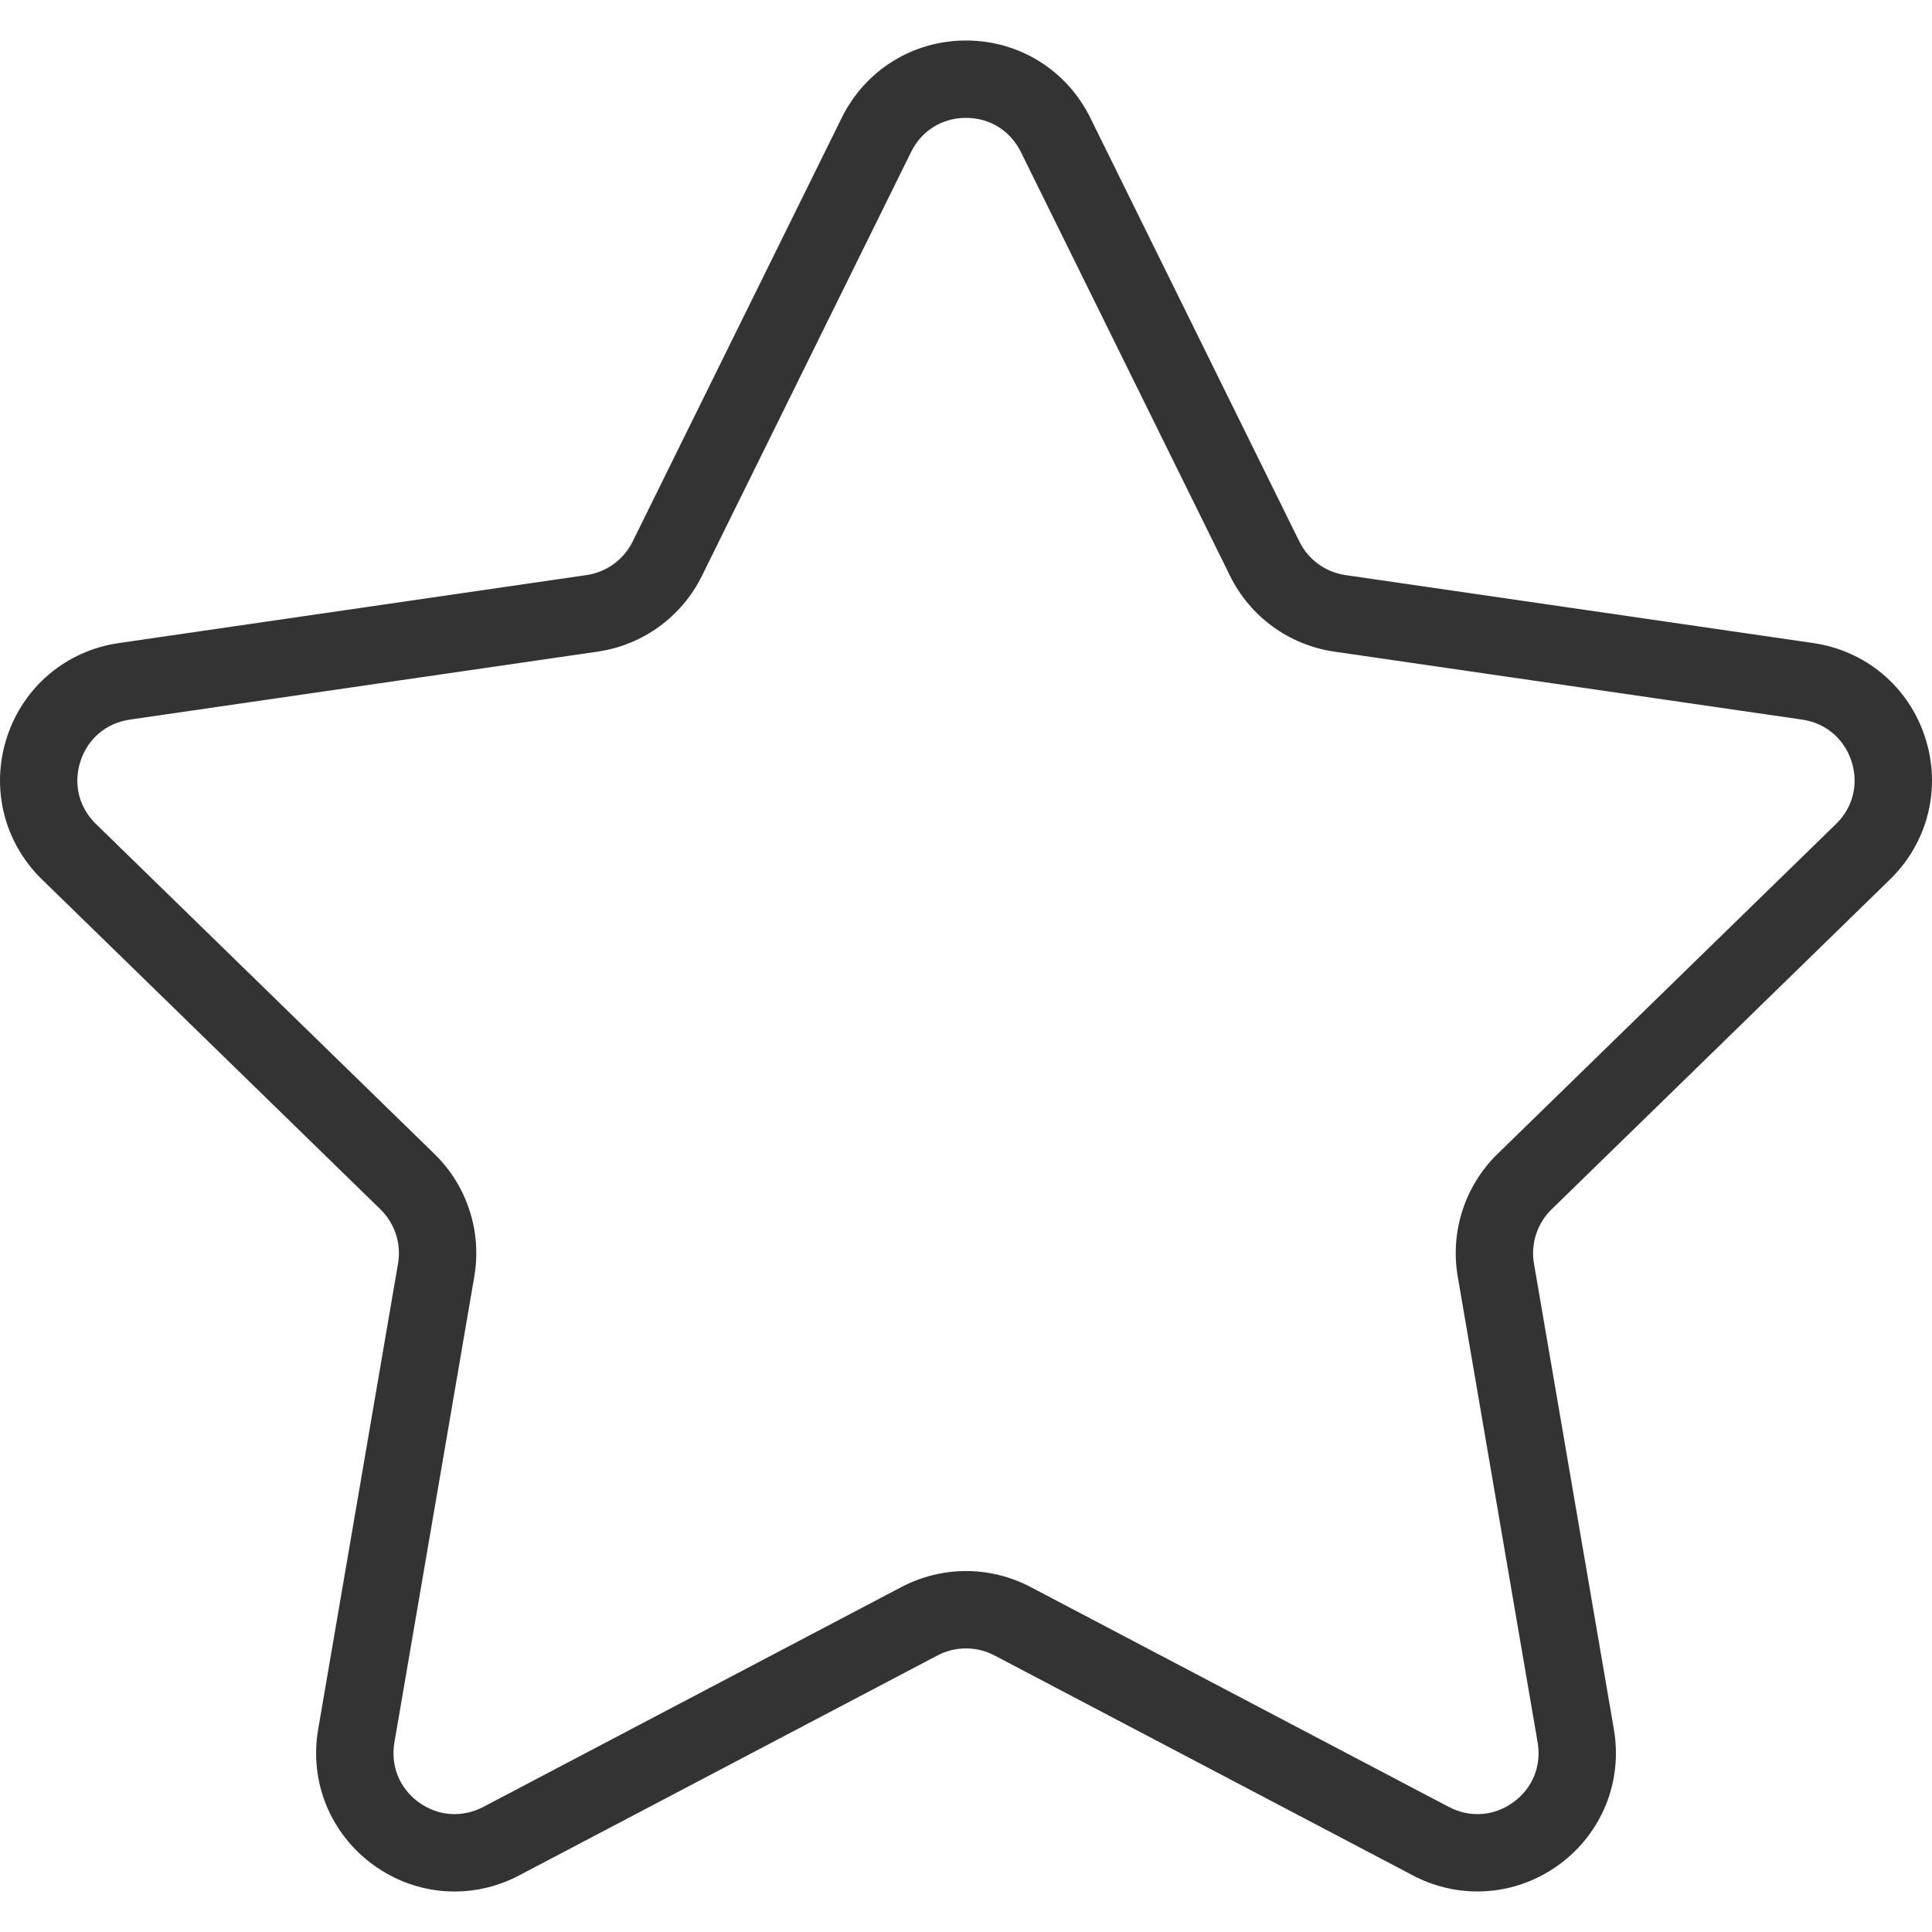
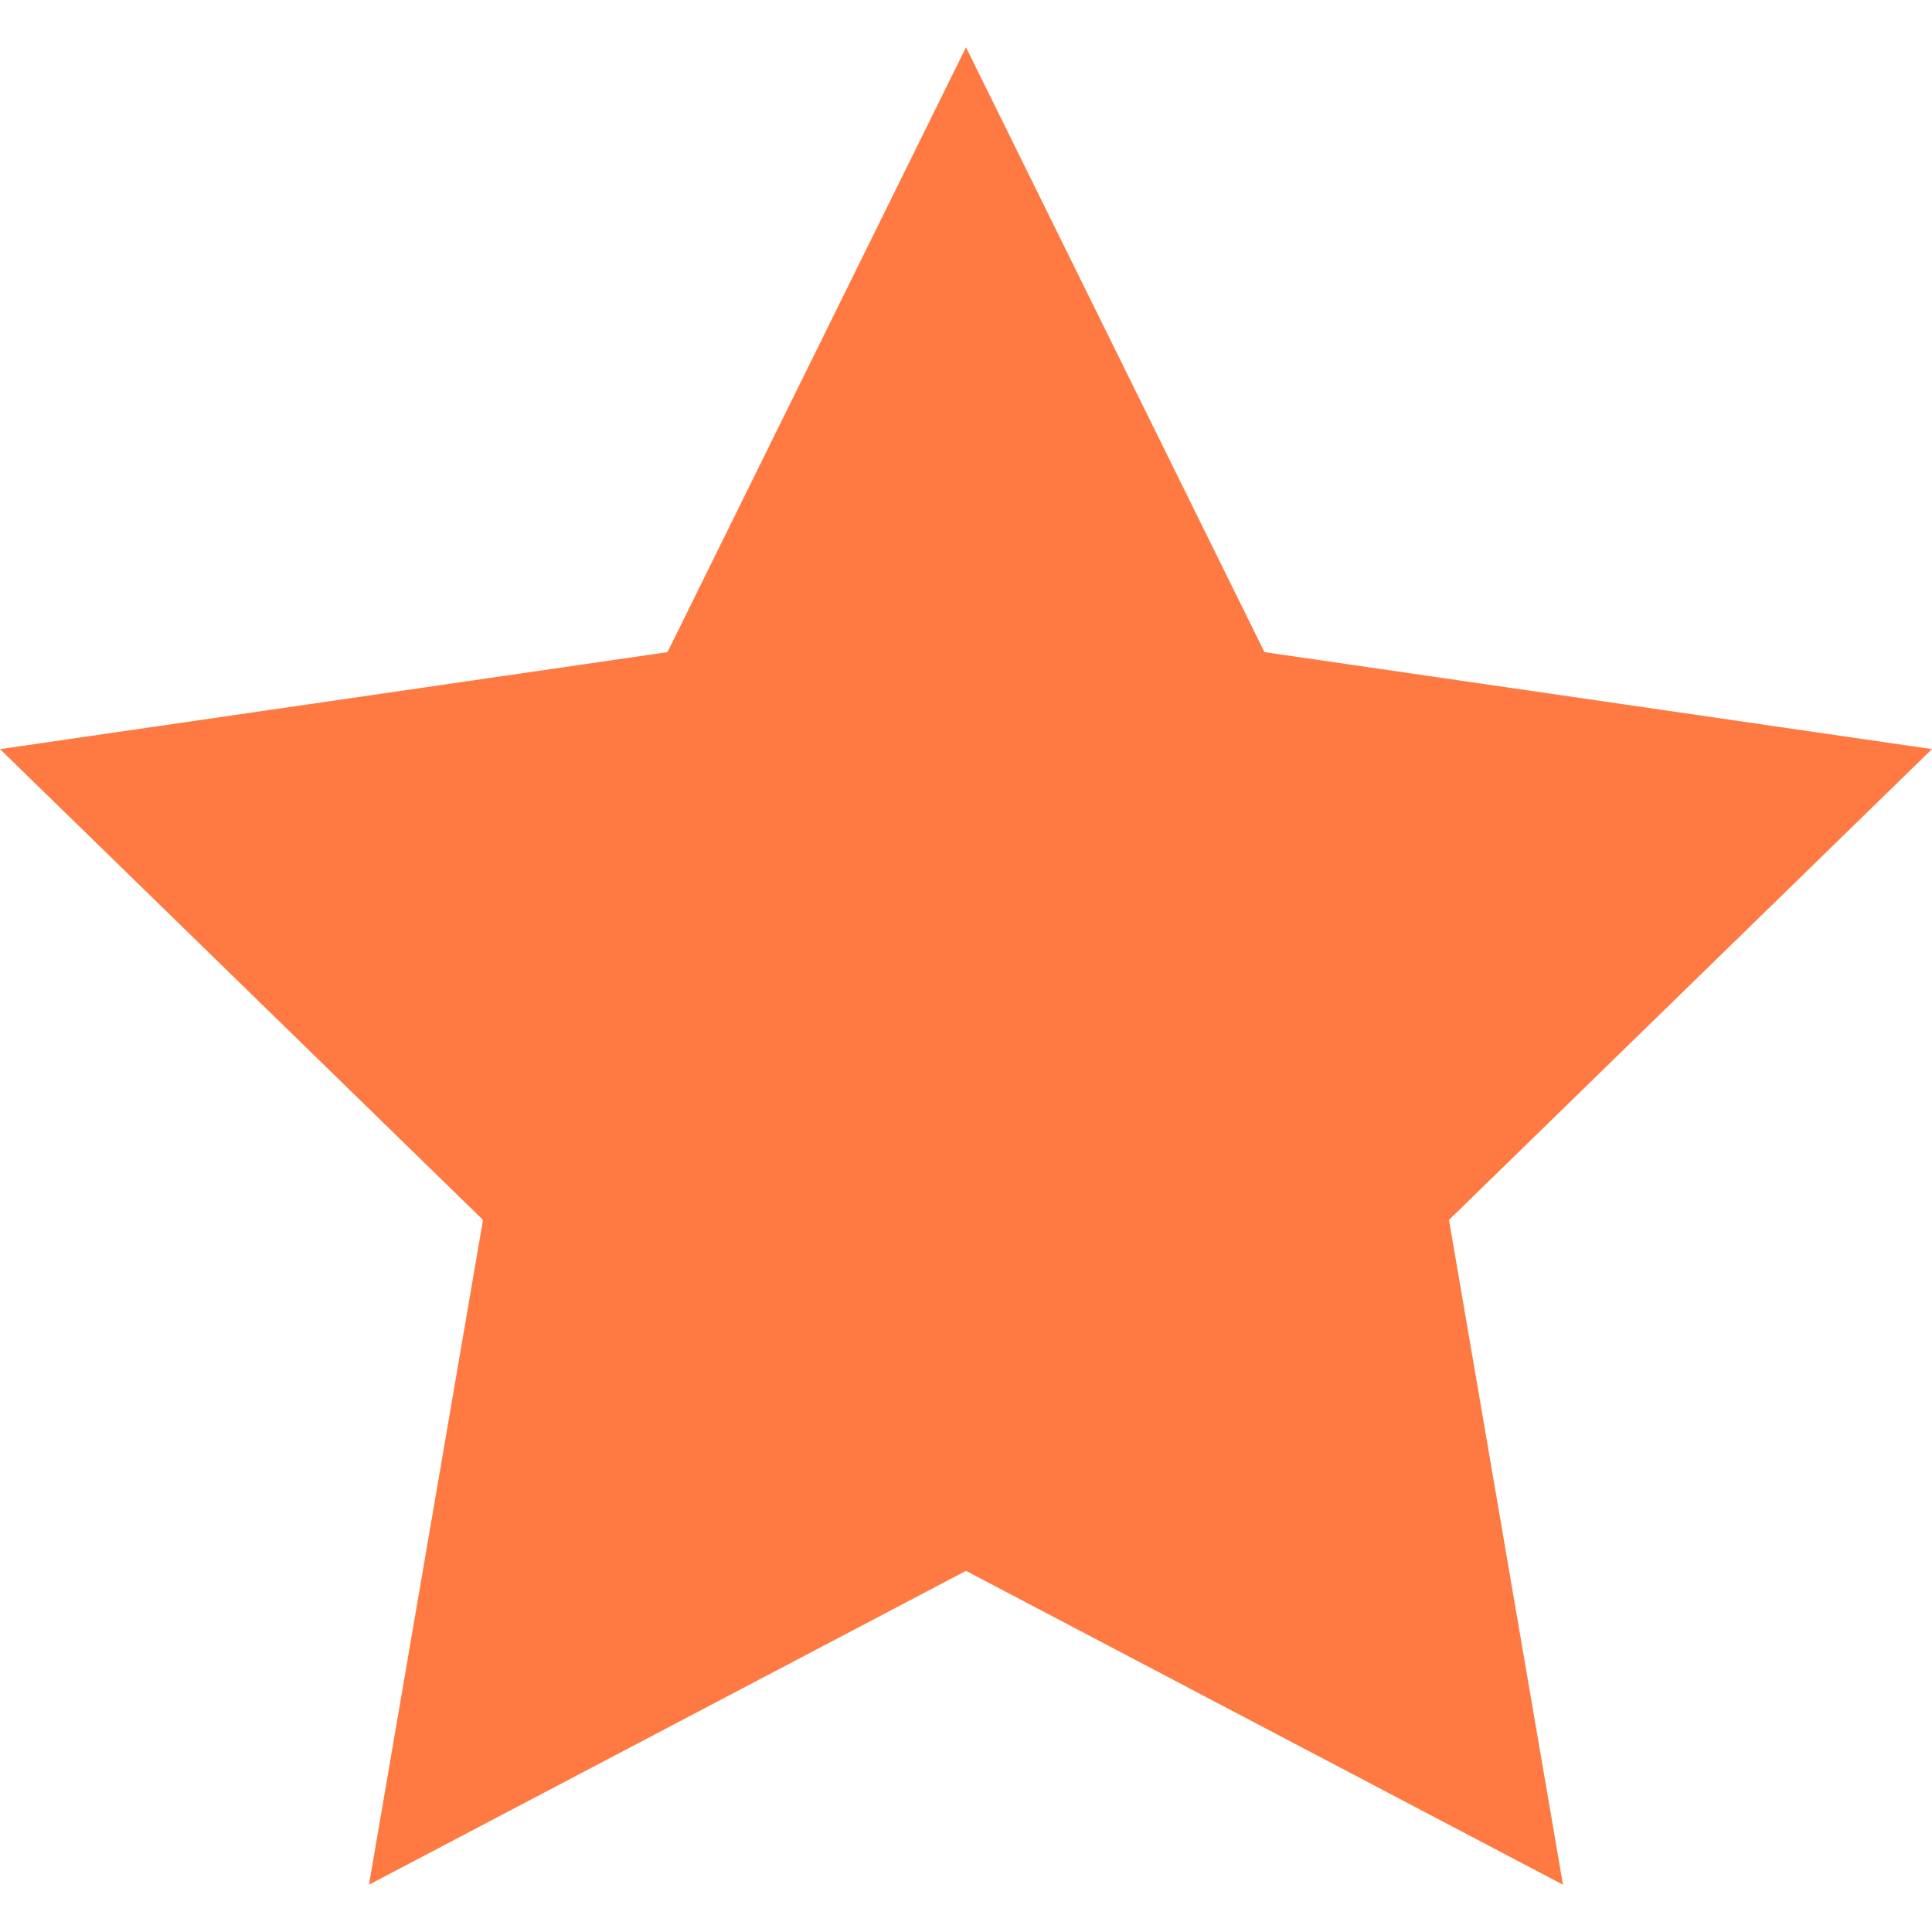
- <svg xmlns="http://www.w3.org/2000/svg" version="1.1" id="Capa_1" x="0px" y="0px" viewBox="0 0 49.94 49.94" style="enable-background:new 0 0 49.94 49.94;" xml:space="preserve" width="512px" height="512px" class="">
+ <svg xmlns="http://www.w3.org/2000/svg" version="1.1" id="Layer_1" x="0px" y="0px" viewBox="0 0 426.667 426.667" style="enable-background:new 0 0 426.667 426.667;" xml:space="preserve">
+   <polygon style="fill:#FF7A42;" points="213.333,10.441 279.249,144.017 426.667,165.436 320,269.41 345.173,416.226 213.333,346.91   81.485,416.226 106.667,269.41 0,165.436 147.409,144.017 " />
  <g>
-     <path d="M48.856,22.731c0.983-0.958,1.33-2.364,0.906-3.671c-0.425-1.307-1.532-2.24-2.892-2.438l-12.092-1.757  c-0.515-0.075-0.96-0.398-1.19-0.865L28.182,3.043c-0.607-1.231-1.839-1.996-3.212-1.996c-1.372,0-2.604,0.765-3.211,1.996  L16.352,14c-0.23,0.467-0.676,0.79-1.191,0.865L3.069,16.623C1.71,16.82,0.603,17.753,0.178,19.06  c-0.424,1.307-0.077,2.713,0.906,3.671l8.749,8.528c0.373,0.364,0.544,0.888,0.456,1.4L8.224,44.702  c-0.232,1.353,0.313,2.694,1.424,3.502c1.11,0.809,2.555,0.914,3.772,0.273l10.814-5.686c0.461-0.242,1.011-0.242,1.472,0  l10.815,5.686c0.528,0.278,1.1,0.415,1.669,0.415c0.739,0,1.475-0.231,2.103-0.688c1.111-0.808,1.656-2.149,1.424-3.502  L39.651,32.66c-0.088-0.513,0.083-1.036,0.456-1.4L48.856,22.731z M37.681,32.998l2.065,12.042c0.104,0.606-0.131,1.185-0.629,1.547  c-0.499,0.361-1.12,0.405-1.665,0.121l-10.815-5.687c-0.521-0.273-1.095-0.411-1.667-0.411s-1.145,0.138-1.667,0.412l-10.813,5.686  c-0.547,0.284-1.168,0.24-1.666-0.121c-0.498-0.362-0.732-0.94-0.629-1.547l2.065-12.042c0.199-1.162-0.186-2.348-1.03-3.17  L2.48,21.299c-0.441-0.43-0.591-1.036-0.4-1.621c0.19-0.586,0.667-0.988,1.276-1.077l12.091-1.757  c1.167-0.169,2.176-0.901,2.697-1.959l5.407-10.957c0.272-0.552,0.803-0.881,1.418-0.881c0.616,0,1.146,0.329,1.419,0.881  l5.407,10.957c0.521,1.058,1.529,1.79,2.696,1.959l12.092,1.757c0.609,0.089,1.086,0.491,1.276,1.077  c0.19,0.585,0.041,1.191-0.4,1.621l-8.749,8.528C37.866,30.65,37.481,31.835,37.681,32.998z" data-original="#000000" class="active-path" data-old_color="#000000" fill="#333333" />
-   </g>
+ </g>
+   <g>
+ </g>
+   <g>
+ </g>
+   <g>
+ </g>
+   <g>
+ </g>
+   <g>
+ </g>
+   <g>
+ </g>
+   <g>
+ </g>
+   <g>
+ </g>
+   <g>
+ </g>
+   <g>
+ </g>
+   <g>
+ </g>
+   <g>
+ </g>
+   <g>
+ </g>
+   <g>
+ </g>
</svg>
